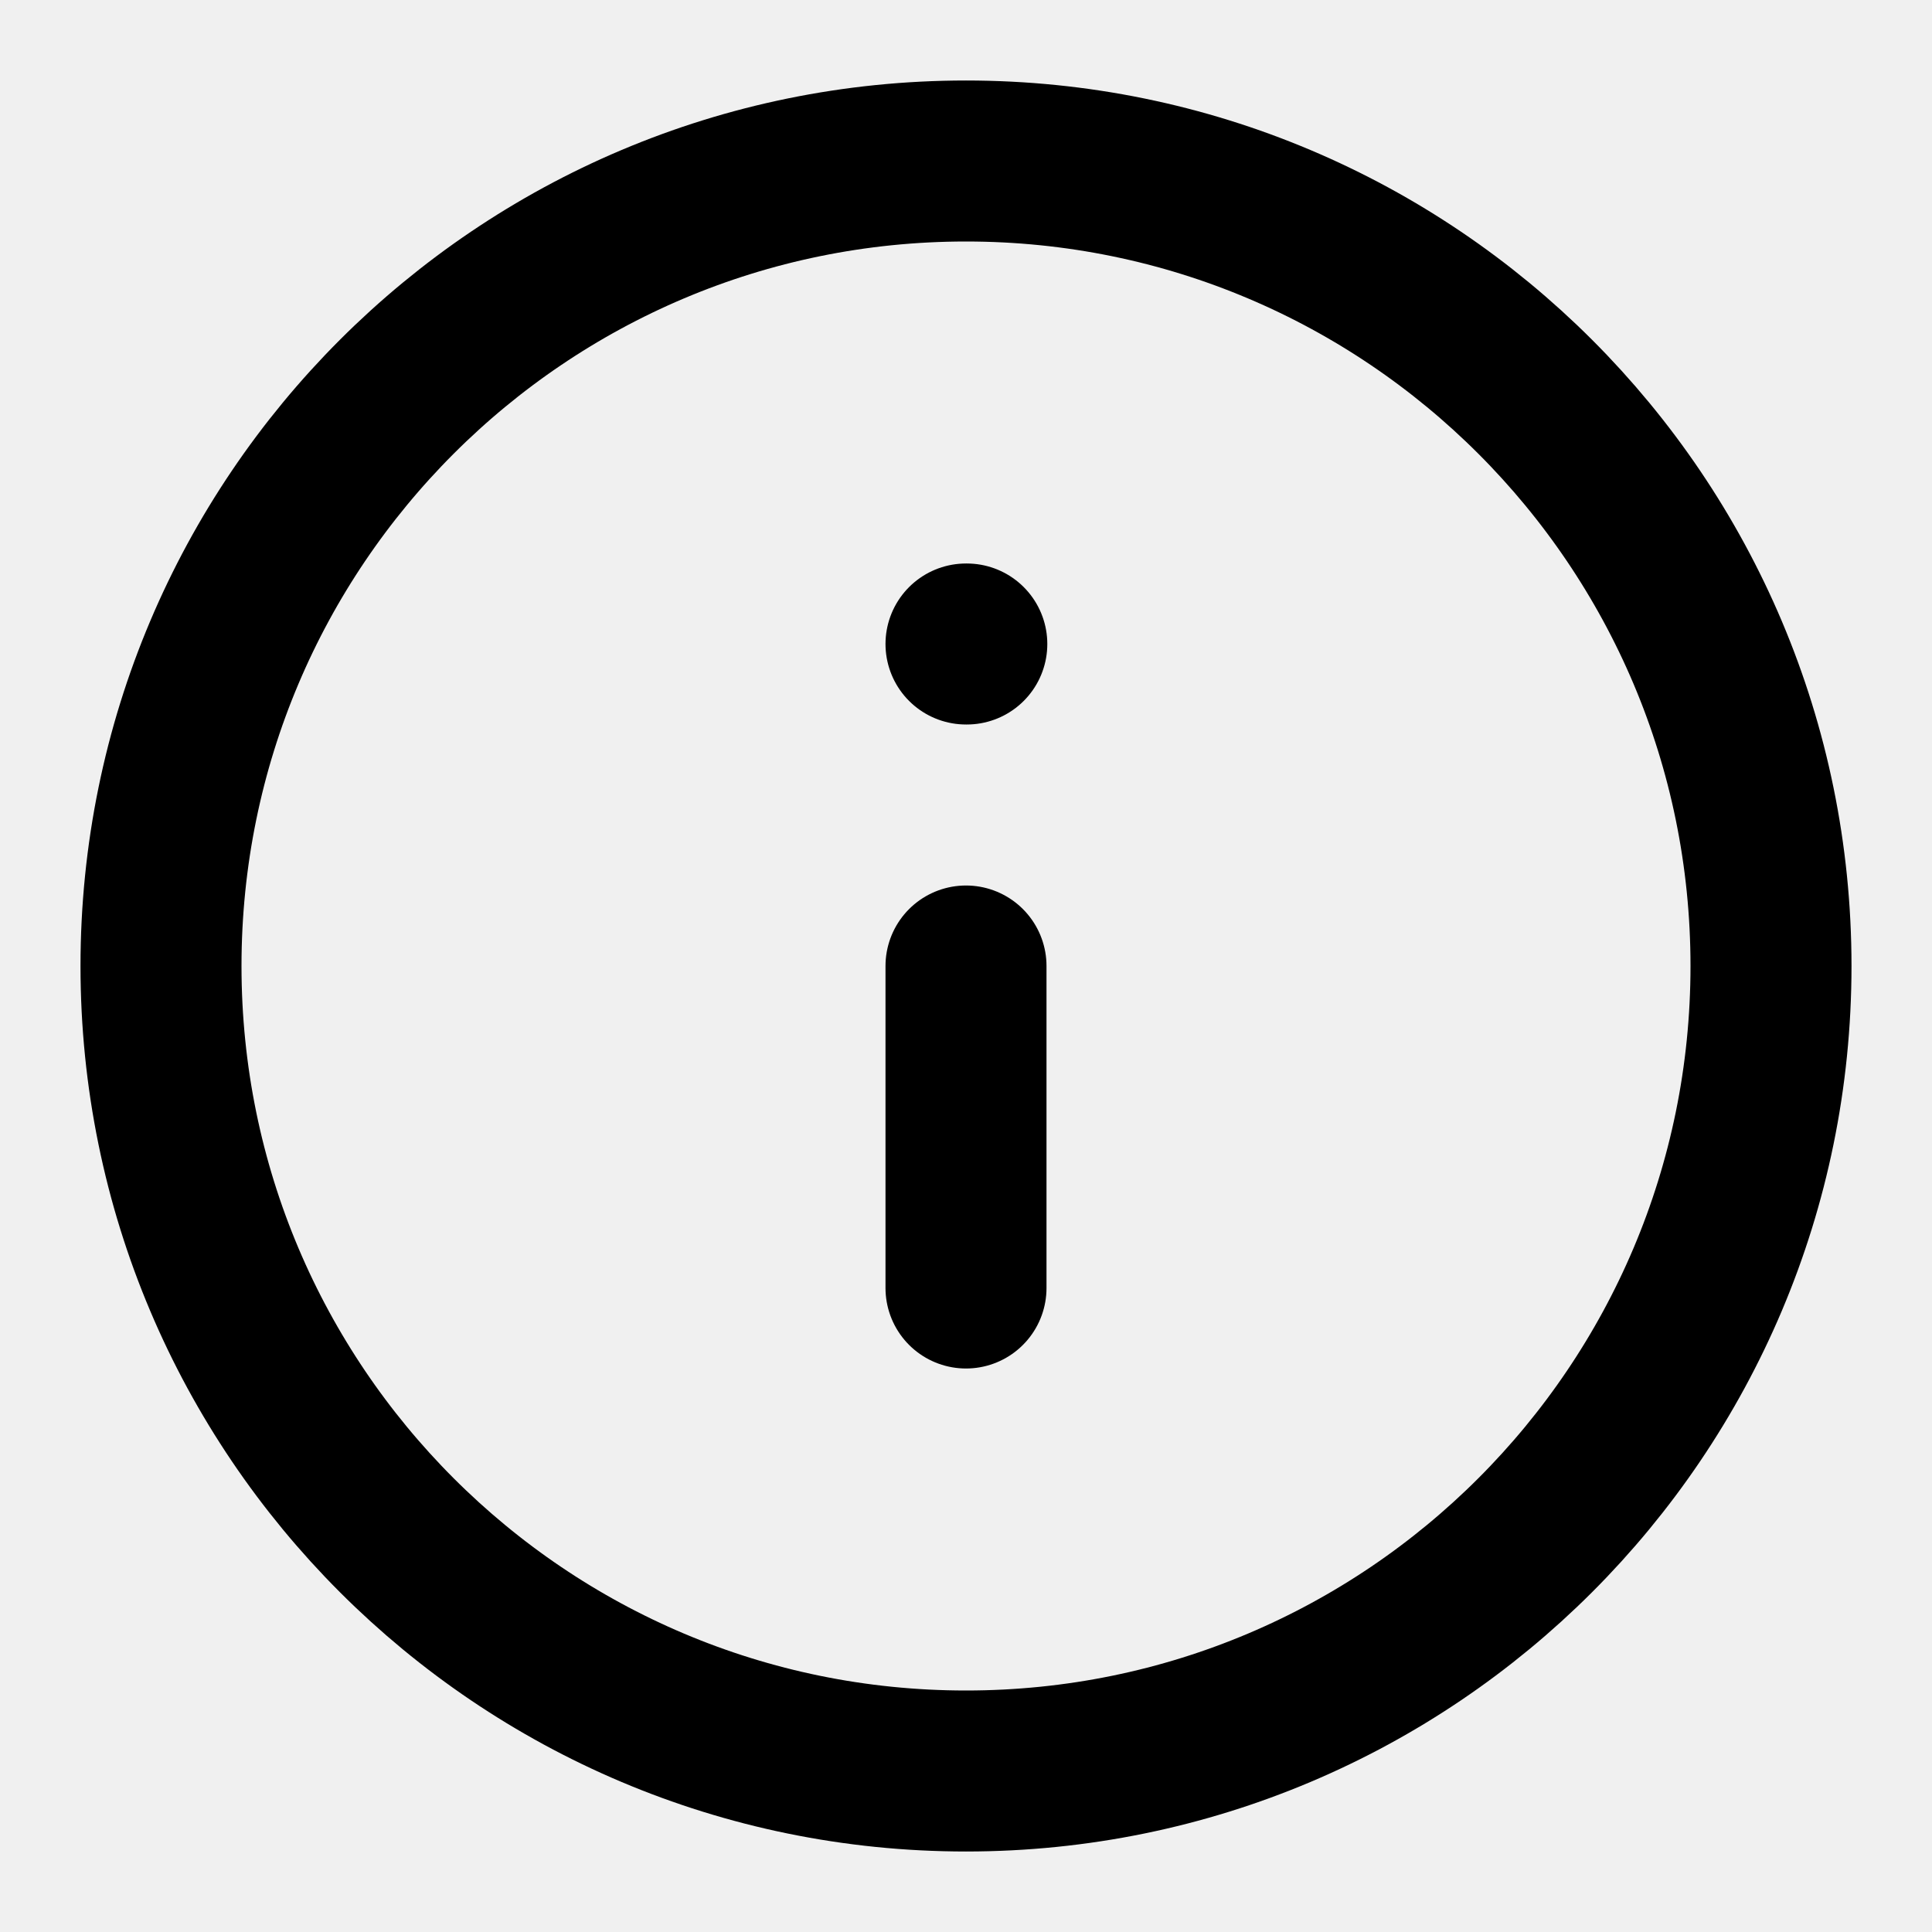
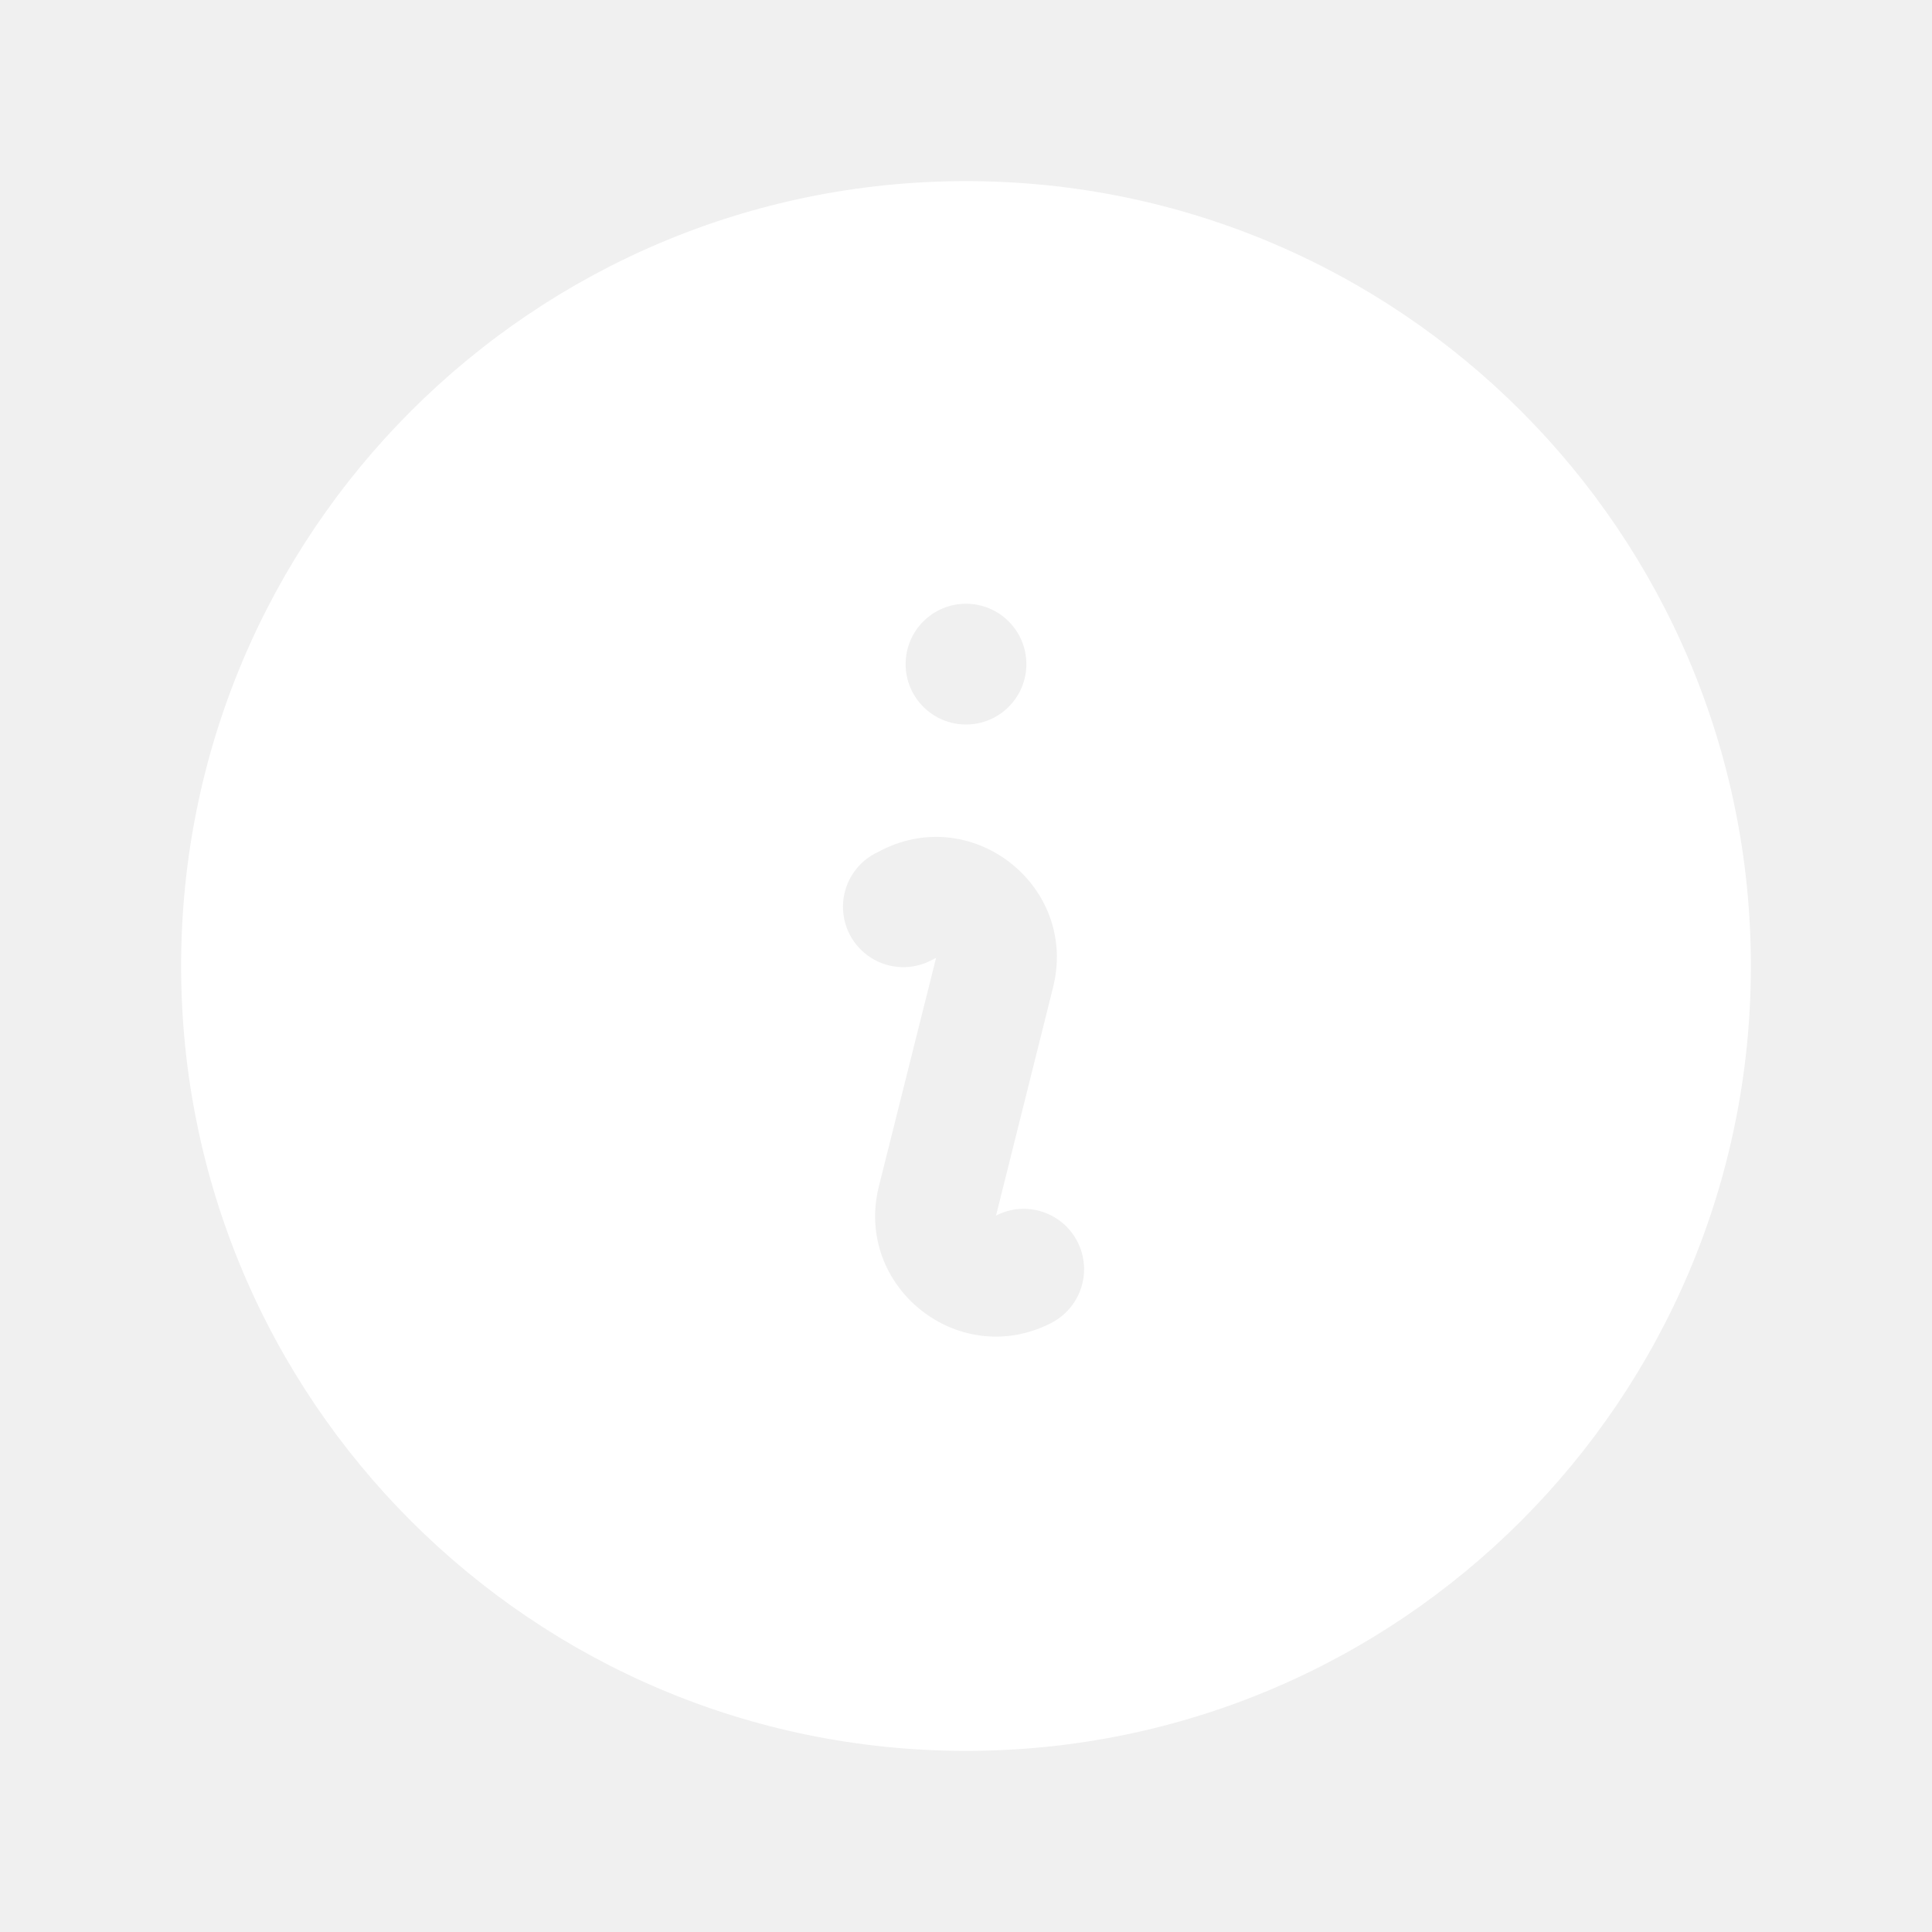
- <svg xmlns="http://www.w3.org/2000/svg" viewBox="0 0 24 24" fill="none" stroke="currentColor" stroke-width="2" stroke-linecap="round" stroke-linejoin="round">
-   <circle cx="12" cy="12" r="10" />
-   <line x1="12" y1="16" x2="12" y2="12" />
-   <line x1="12" y1="8" x2="12.01" y2="8" />
+ <svg xmlns="http://www.w3.org/2000/svg" viewBox="0 0 24 24" fill="white">
+   <path fill-rule="evenodd" d="M2.25 12c0-5.385 4.365-9.75 9.75-9.75s9.75 4.365 9.75 9.75-4.365 9.75-9.75 9.75S2.25 17.385 2.25 12Zm8.706-1.442c1.146-.573 2.437.463 2.126 1.706l-.709 2.836.042-.02a.75.75 0 0 1 .67 1.34l-.04.022c-1.147.573-2.438-.463-2.127-1.706l.71-2.836-.042.02a.75.75 0 1 1-.671-1.34l.041-.022ZM12 9a.75.75 0 1 0 0-1.5A.75.75 0 0 0 12 9Z" clip-rule="evenodd" />
</svg>
